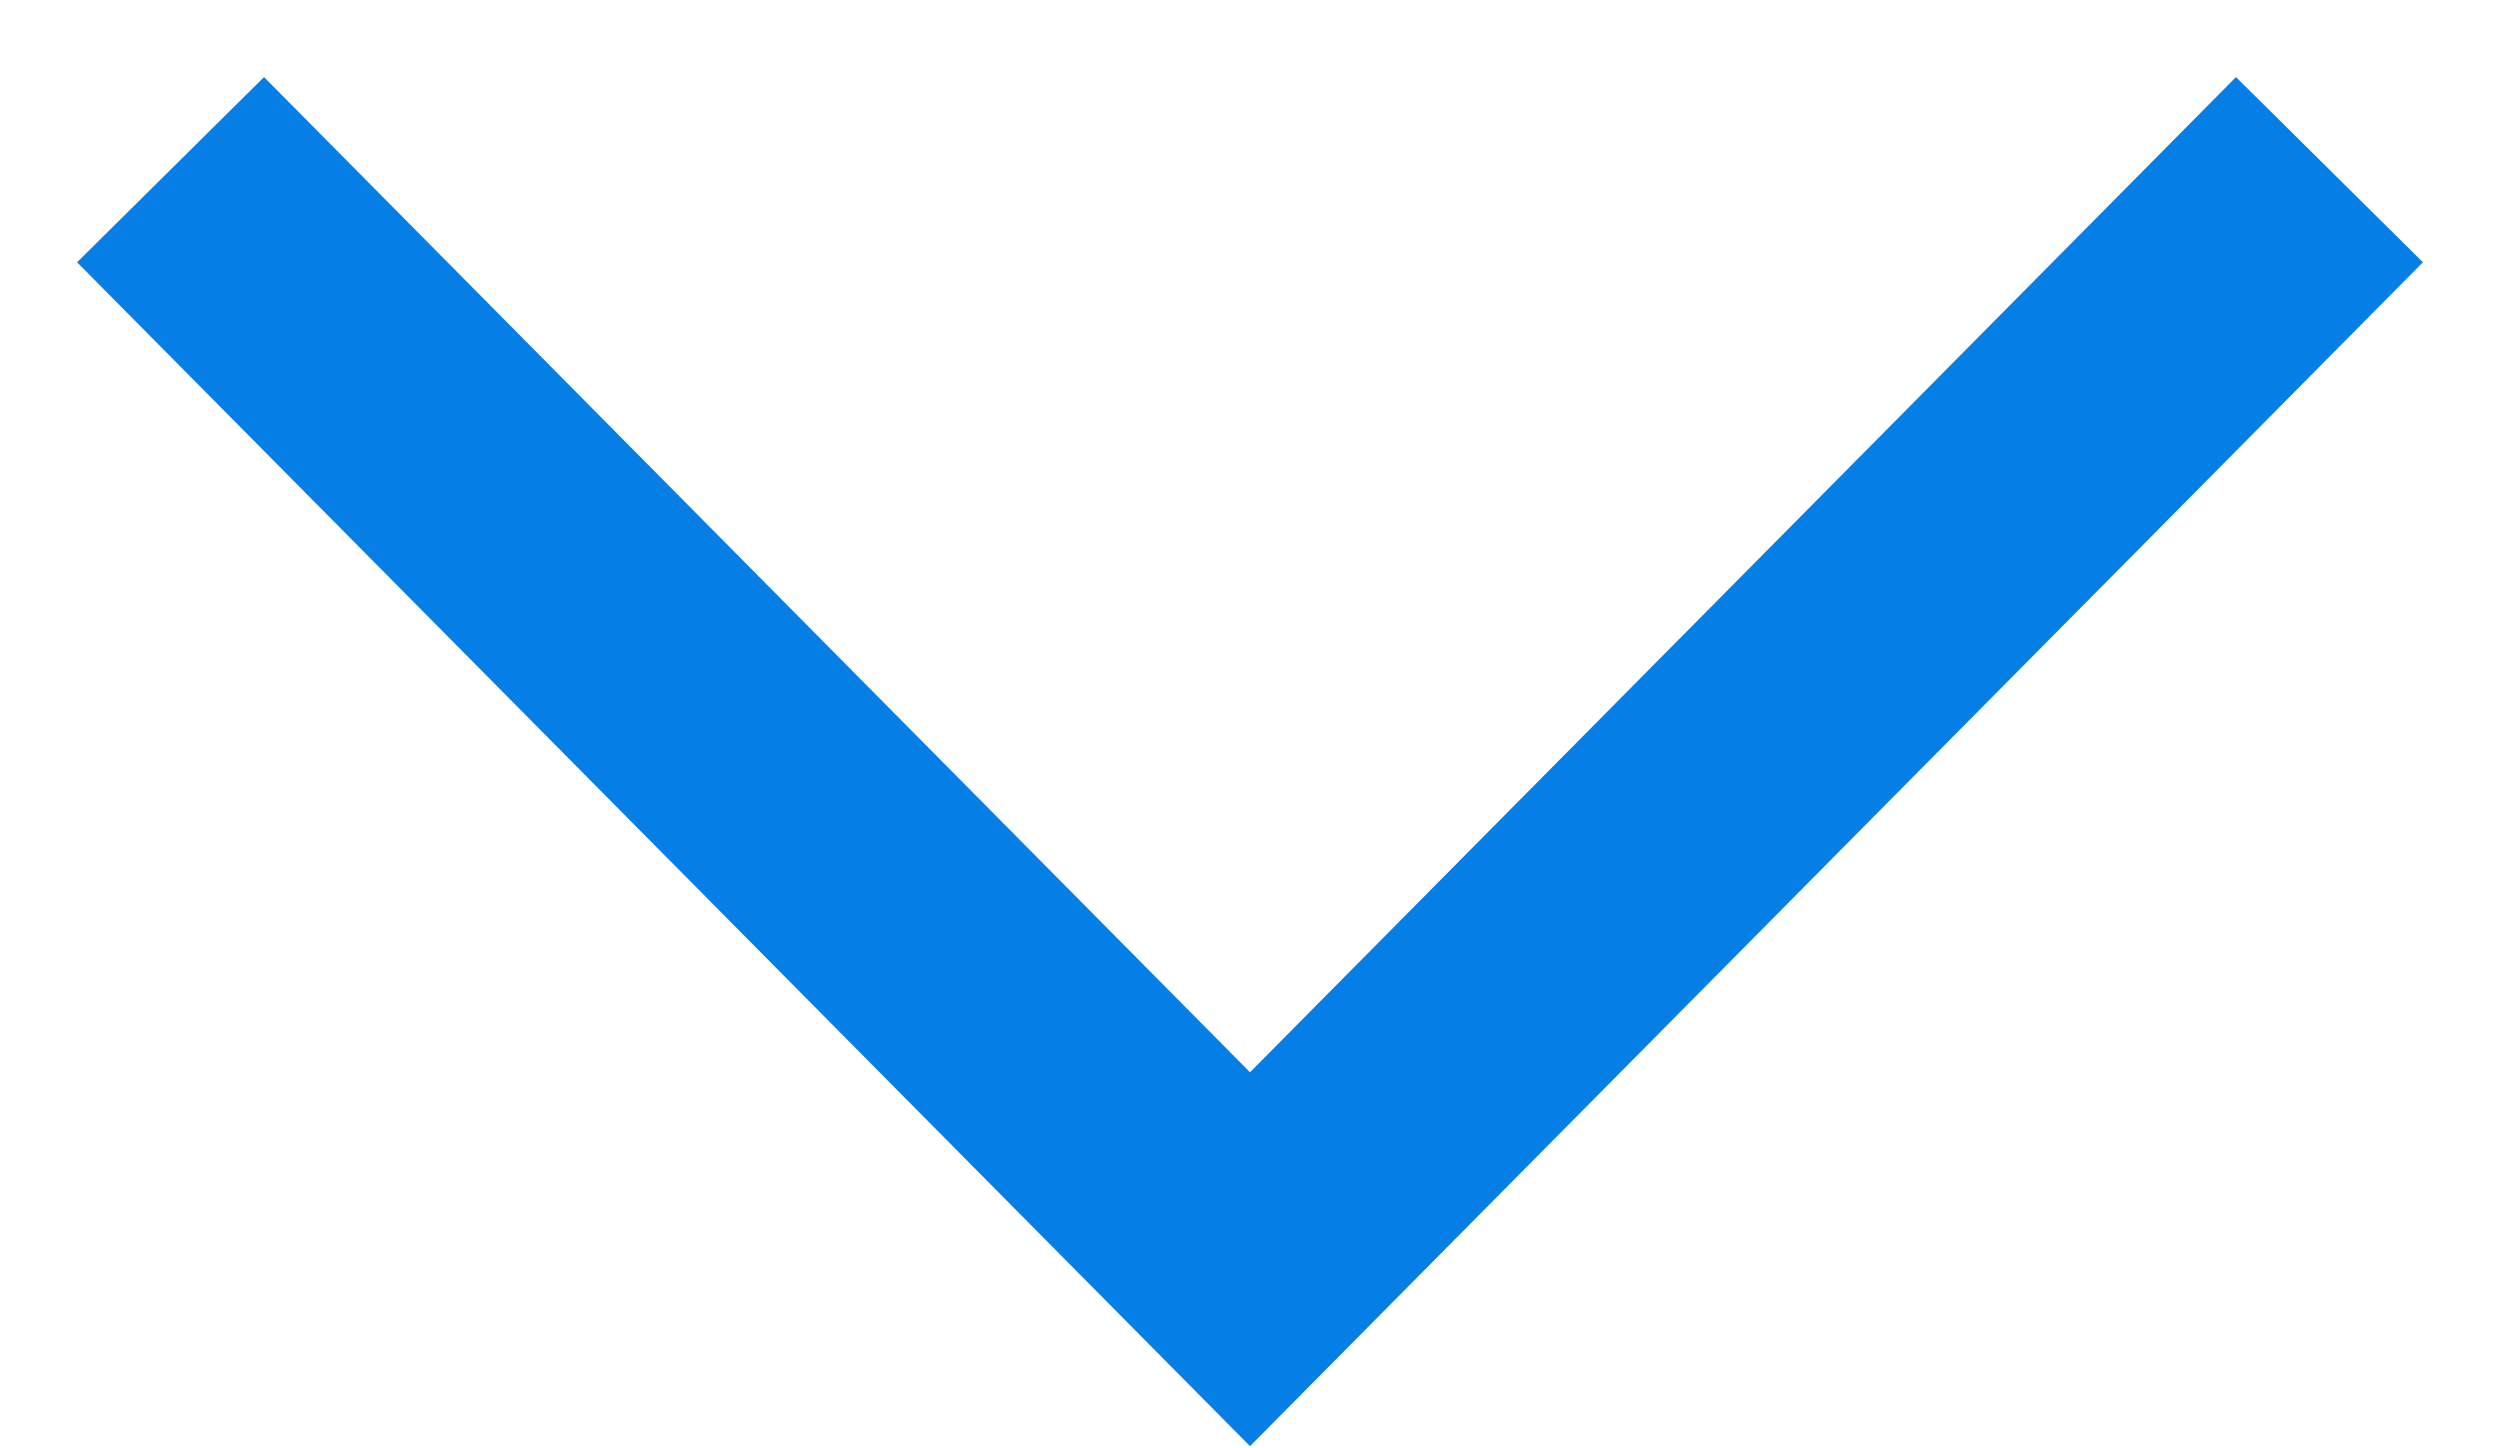
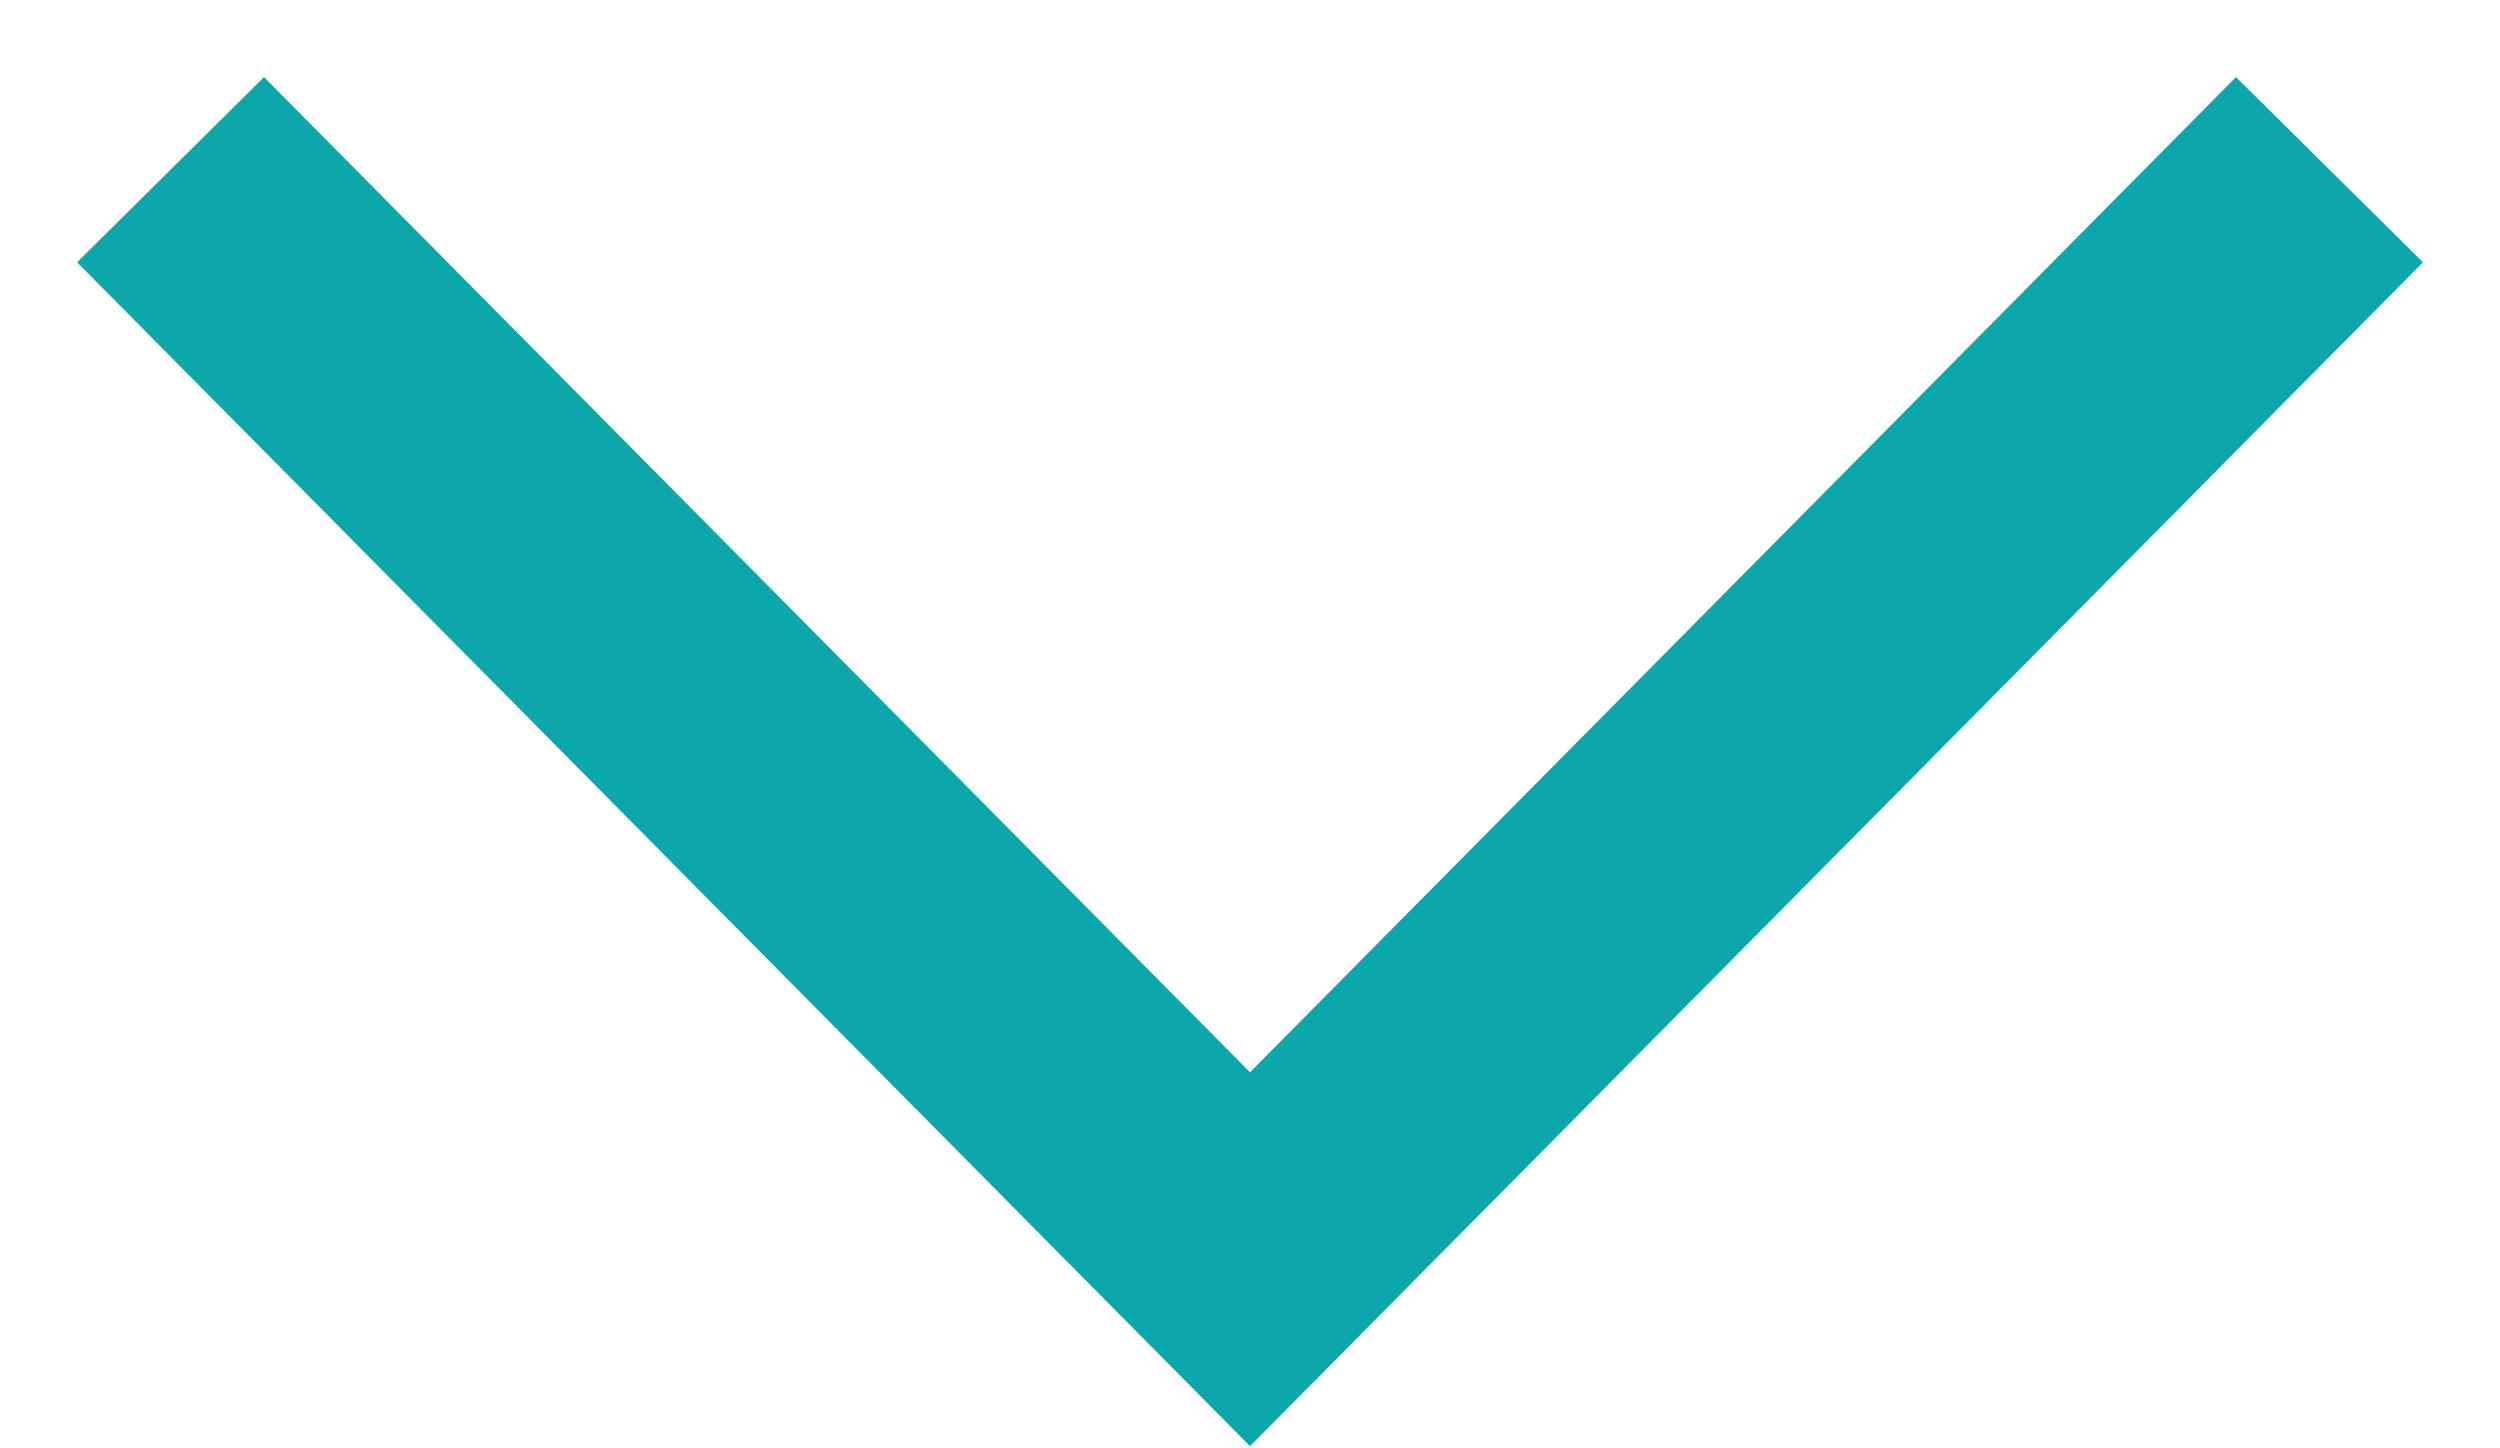
<svg xmlns="http://www.w3.org/2000/svg" width="19px" height="11px" viewBox="0 0 19 11" version="1.1">
  <defs />
  <g id="Page-1" stroke="none" stroke-width="1" fill="none" fill-rule="evenodd" stroke-linecap="square">
-     <g id="cto-security-checklist" transform="translate(-1148, -522)" stroke-width="2" stroke="#057ee6">
+     <g id="cto-security-checklist" transform="translate(-1148, -522)" stroke-width="2" stroke="#0ca7aa">
      <polyline id="arrow-bottom" points="1150 524 1157.5 531.57 1165 524" />
    </g>
  </g>
</svg>
